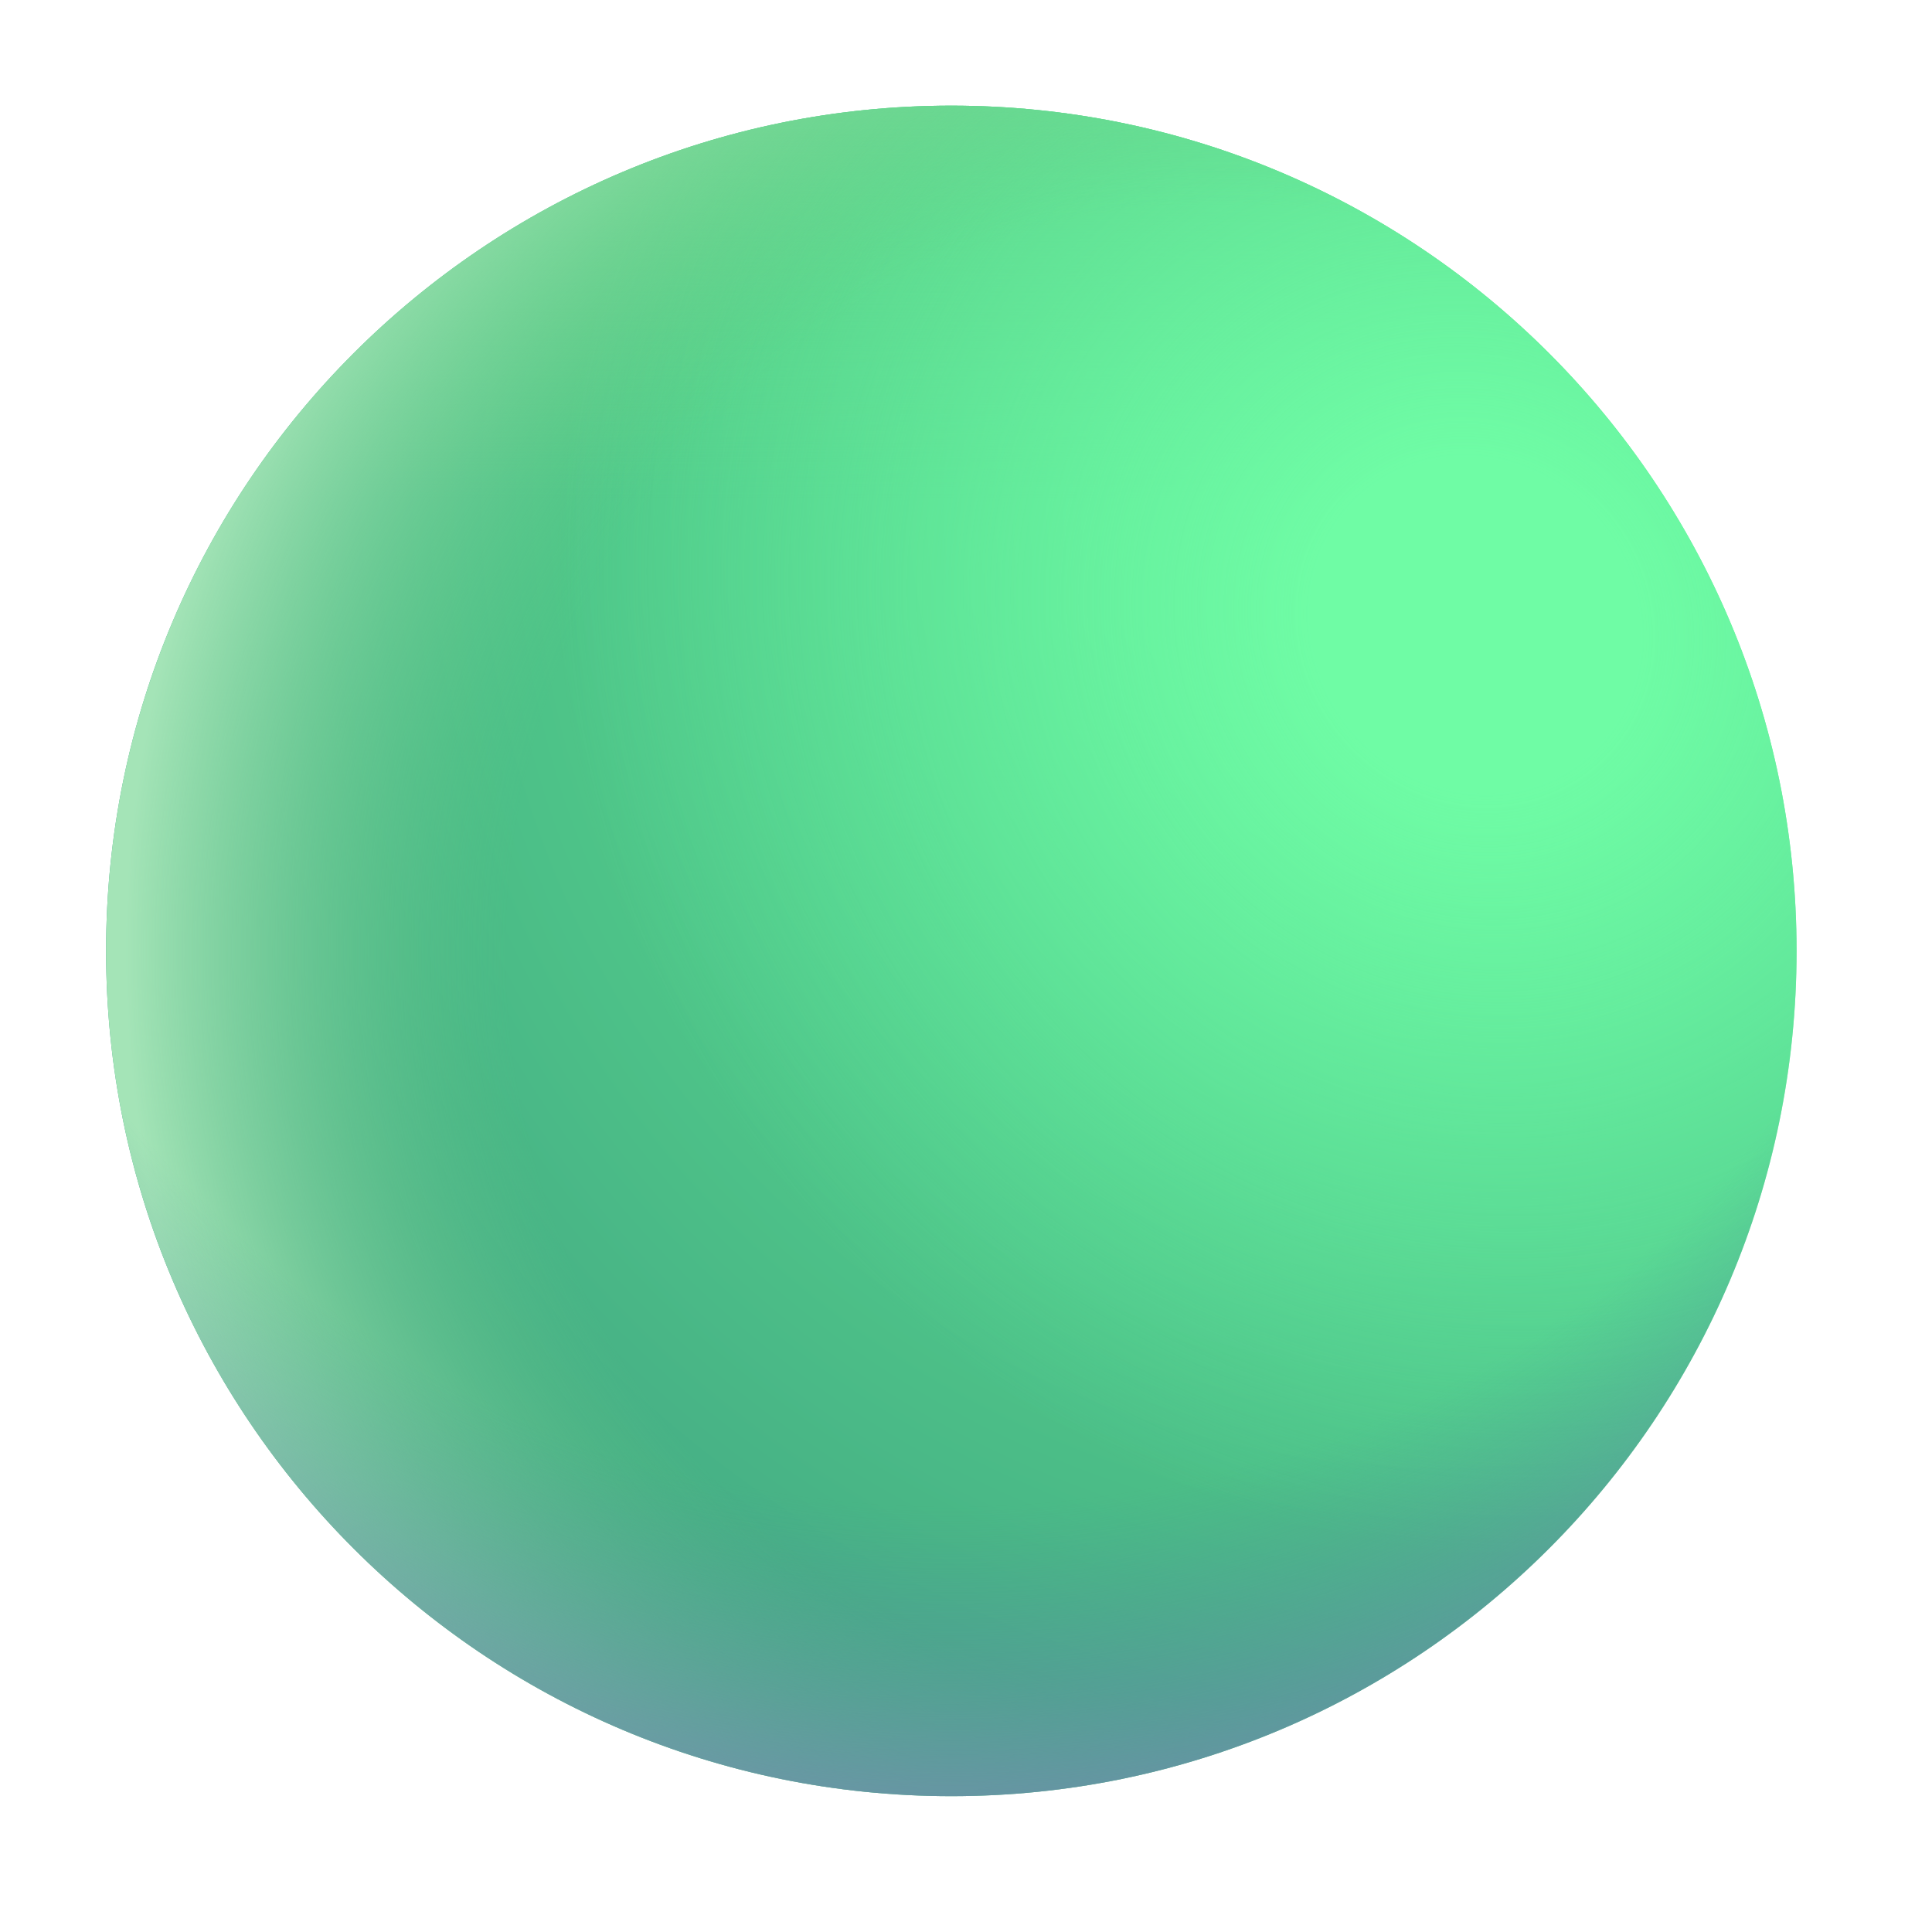
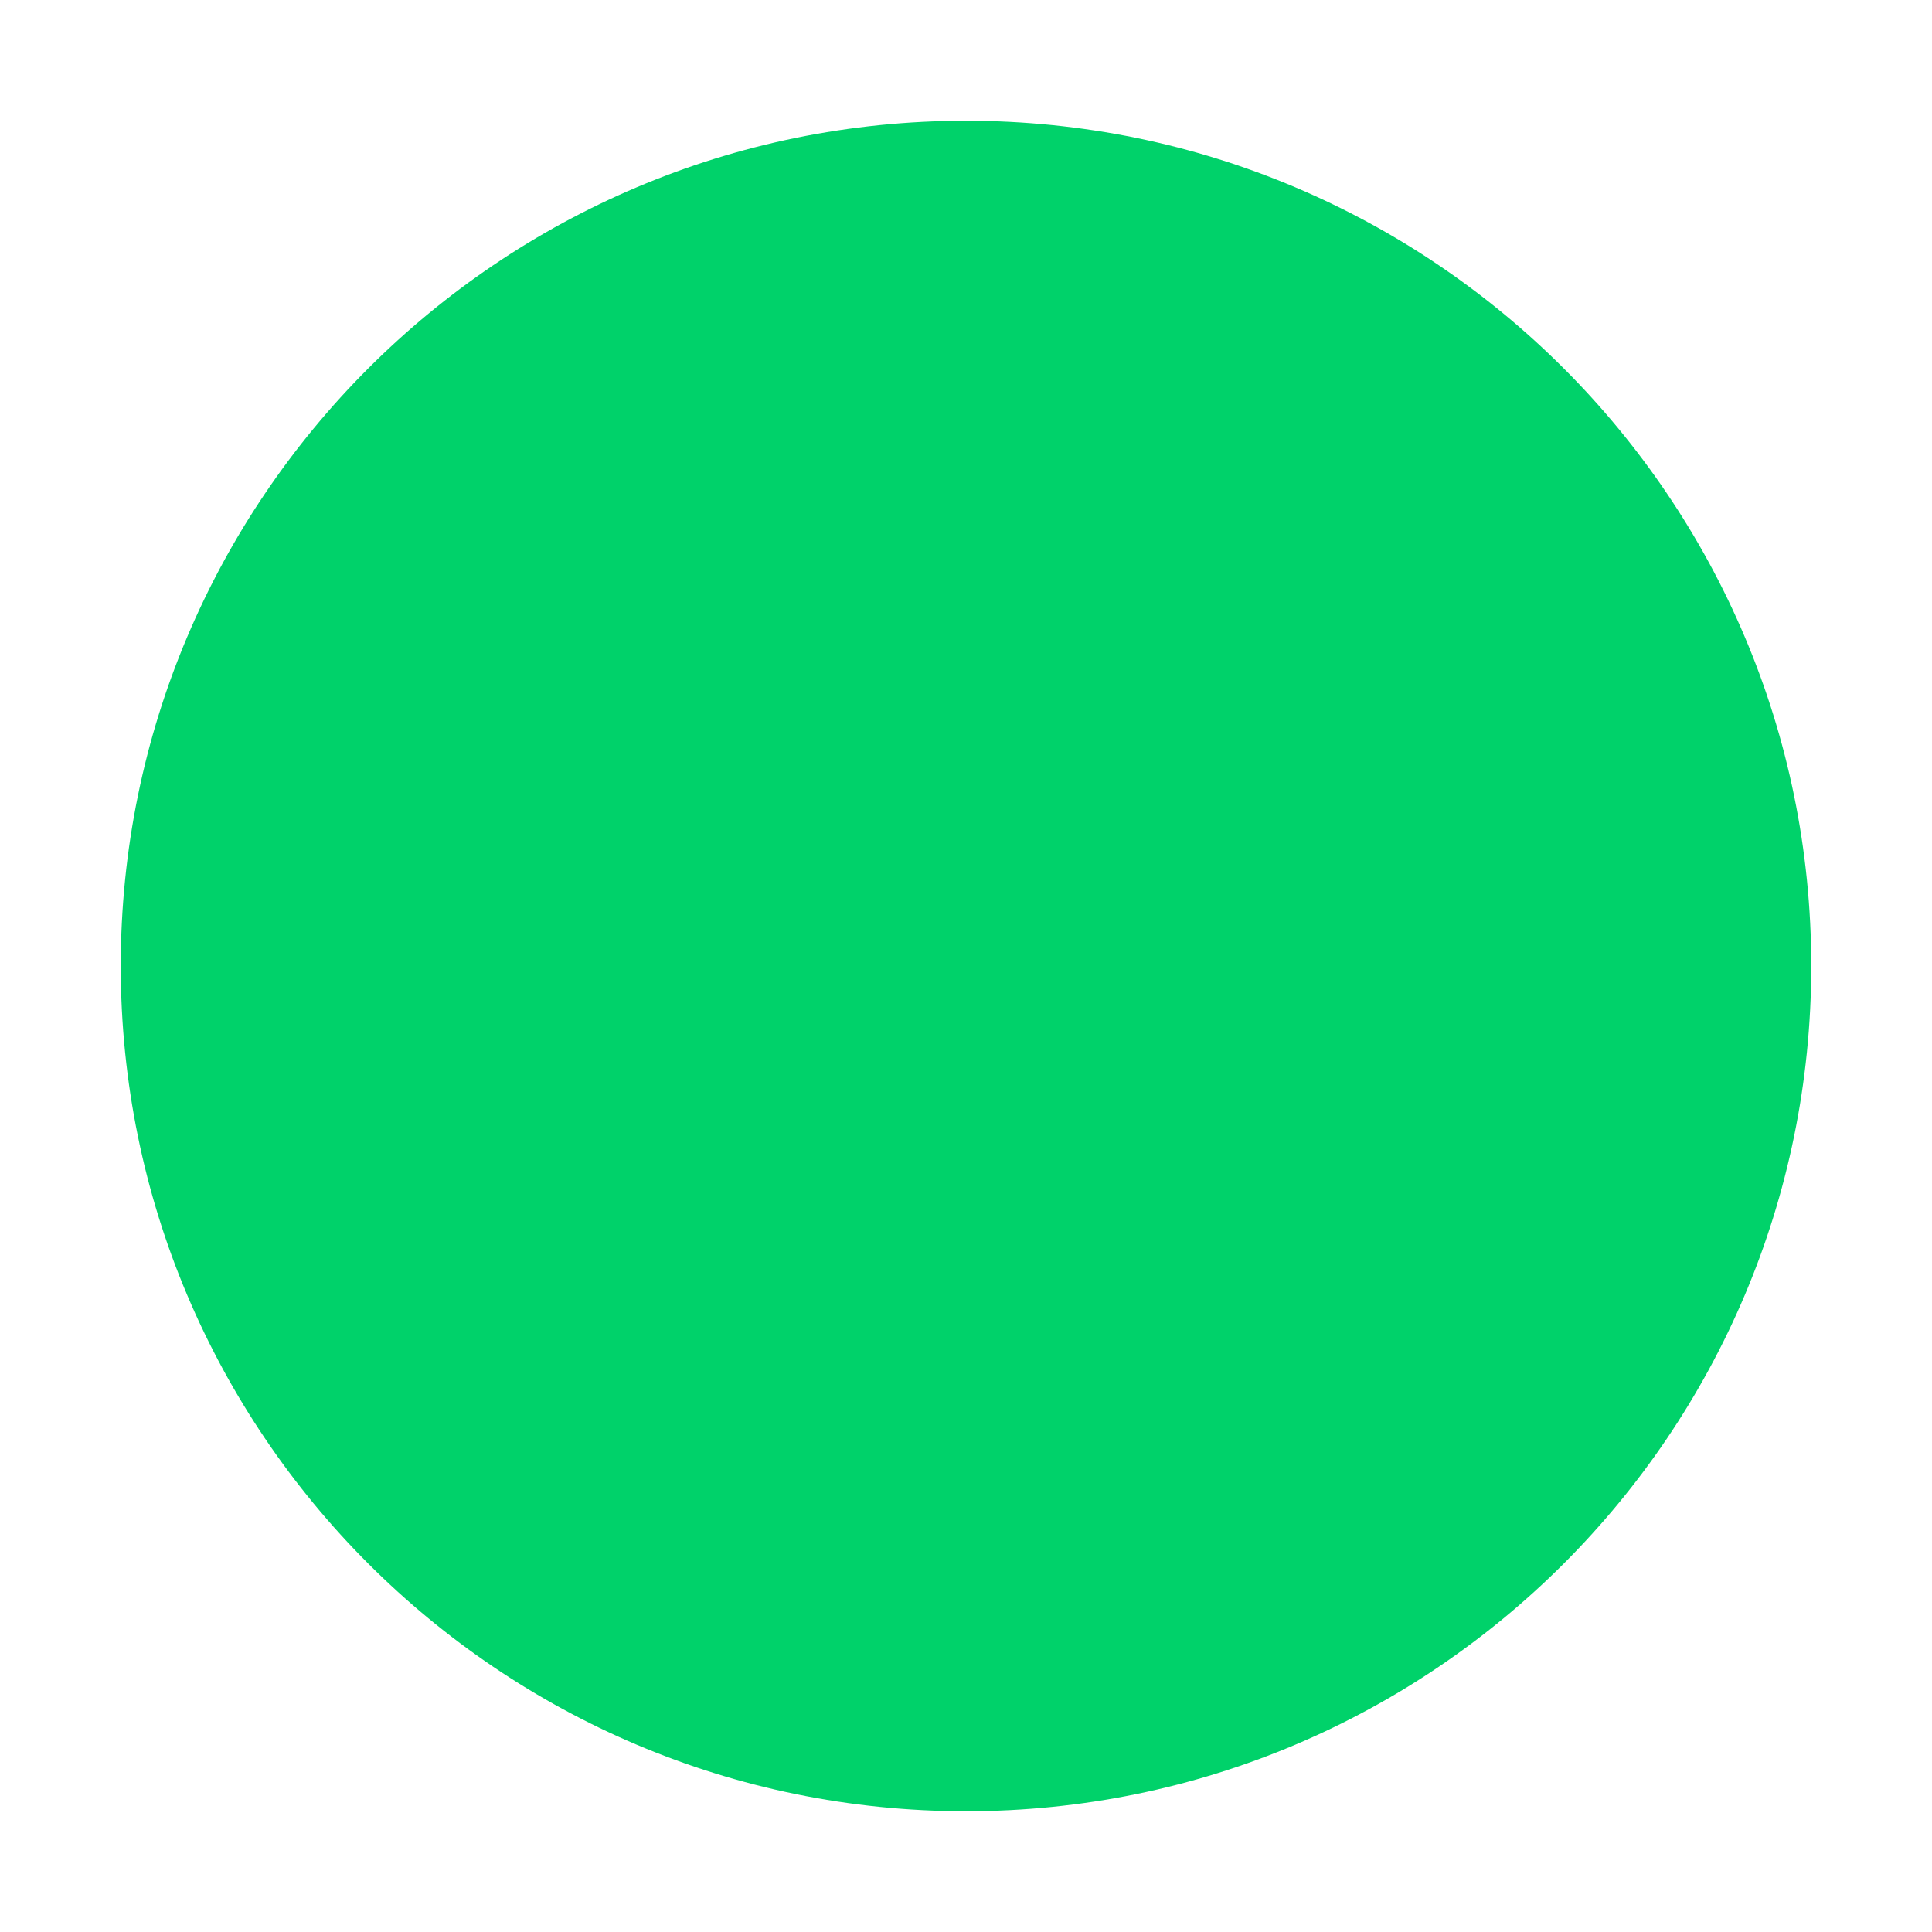
<svg xmlns="http://www.w3.org/2000/svg" width="32" height="32" viewBox="0 0 32 32" fill="none">
-   <path d="M29.757 15.75C29.757 23.482 23.489 29.75 15.757 29.75C8.025 29.75 1.757 23.482 1.757 15.75C1.757 8.018 8.025 1.75 15.757 1.75C23.489 1.75 29.757 8.018 29.757 15.75Z" fill="url(#paint0_radial_18590_3034)" />
-   <path d="M29.757 15.75C29.757 23.482 23.489 29.75 15.757 29.75C8.025 29.75 1.757 23.482 1.757 15.75C1.757 8.018 8.025 1.75 15.757 1.75C23.489 1.75 29.757 8.018 29.757 15.75Z" fill="url(#paint1_linear_18590_3034)" />
-   <path d="M29.757 15.75C29.757 23.482 23.489 29.75 15.757 29.75C8.025 29.75 1.757 23.482 1.757 15.75C1.757 8.018 8.025 1.75 15.757 1.75C23.489 1.75 29.757 8.018 29.757 15.75Z" fill="url(#paint2_radial_18590_3034)" />
-   <path d="M29.757 15.75C29.757 23.482 23.489 29.75 15.757 29.75C8.025 29.75 1.757 23.482 1.757 15.75C1.757 8.018 8.025 1.75 15.757 1.75C23.489 1.75 29.757 8.018 29.757 15.75Z" fill="url(#paint3_radial_18590_3034)" />
-   <path d="M29.757 15.75C29.757 23.482 23.489 29.75 15.757 29.75C8.025 29.75 1.757 23.482 1.757 15.75C1.757 8.018 8.025 1.75 15.757 1.75C23.489 1.75 29.757 8.018 29.757 15.75Z" fill="url(#paint4_radial_18590_3034)" />
-   <defs>
-     <radialGradient id="paint0_radial_18590_3034" cx="0" cy="0" r="1" gradientUnits="userSpaceOnUse" gradientTransform="translate(23.9365 8.5) rotate(130.168) scale(27.8086)">
-       <stop offset="0.19" stop-color="#5AE68D" />
-       <stop offset="0.835" stop-color="#43A684" />
-     </radialGradient>
-     <linearGradient id="paint1_linear_18590_3034" x1="15.757" y1="1.75" x2="15.757" y2="8.25" gradientUnits="userSpaceOnUse">
-       <stop stop-color="#5ED284" />
-       <stop offset="1" stop-color="#5ED284" stop-opacity="0" />
-     </linearGradient>
-     <radialGradient id="paint2_radial_18590_3034" cx="0" cy="0" r="1" gradientUnits="userSpaceOnUse" gradientTransform="translate(24.4365 10.5) rotate(136.38) scale(14.6767 15.816)">
-       <stop offset="0.179" stop-color="#6FFCA5" />
-       <stop offset="1" stop-color="#65E6A7" stop-opacity="0" />
-     </radialGradient>
-     <radialGradient id="paint3_radial_18590_3034" cx="0" cy="0" r="1" gradientUnits="userSpaceOnUse" gradientTransform="translate(20.249 15.75) rotate(180) scale(19.25 20)">
-       <stop offset="0.62" stop-color="#64CB85" stop-opacity="0" />
-       <stop offset="0.951" stop-color="#A4E4B7" />
-     </radialGradient>
-     <radialGradient id="paint4_radial_18590_3034" cx="0" cy="0" r="1" gradientUnits="userSpaceOnUse" gradientTransform="translate(15.7573 8.75) rotate(90) scale(22.1875 22.9876)">
-       <stop offset="0.732" stop-color="#4A9795" stop-opacity="0" />
-       <stop offset="1" stop-color="#718CAD" />
-     </radialGradient>
-   </defs>
+   <path d="M30 16C30 23.732 23.732 30 16 30C8.268 30 2 23.732 2 16C2 8.268 8.268 2 16 2C23.732 2 30 8.268 30 16Z" fill="#00D26A" />
</svg>
